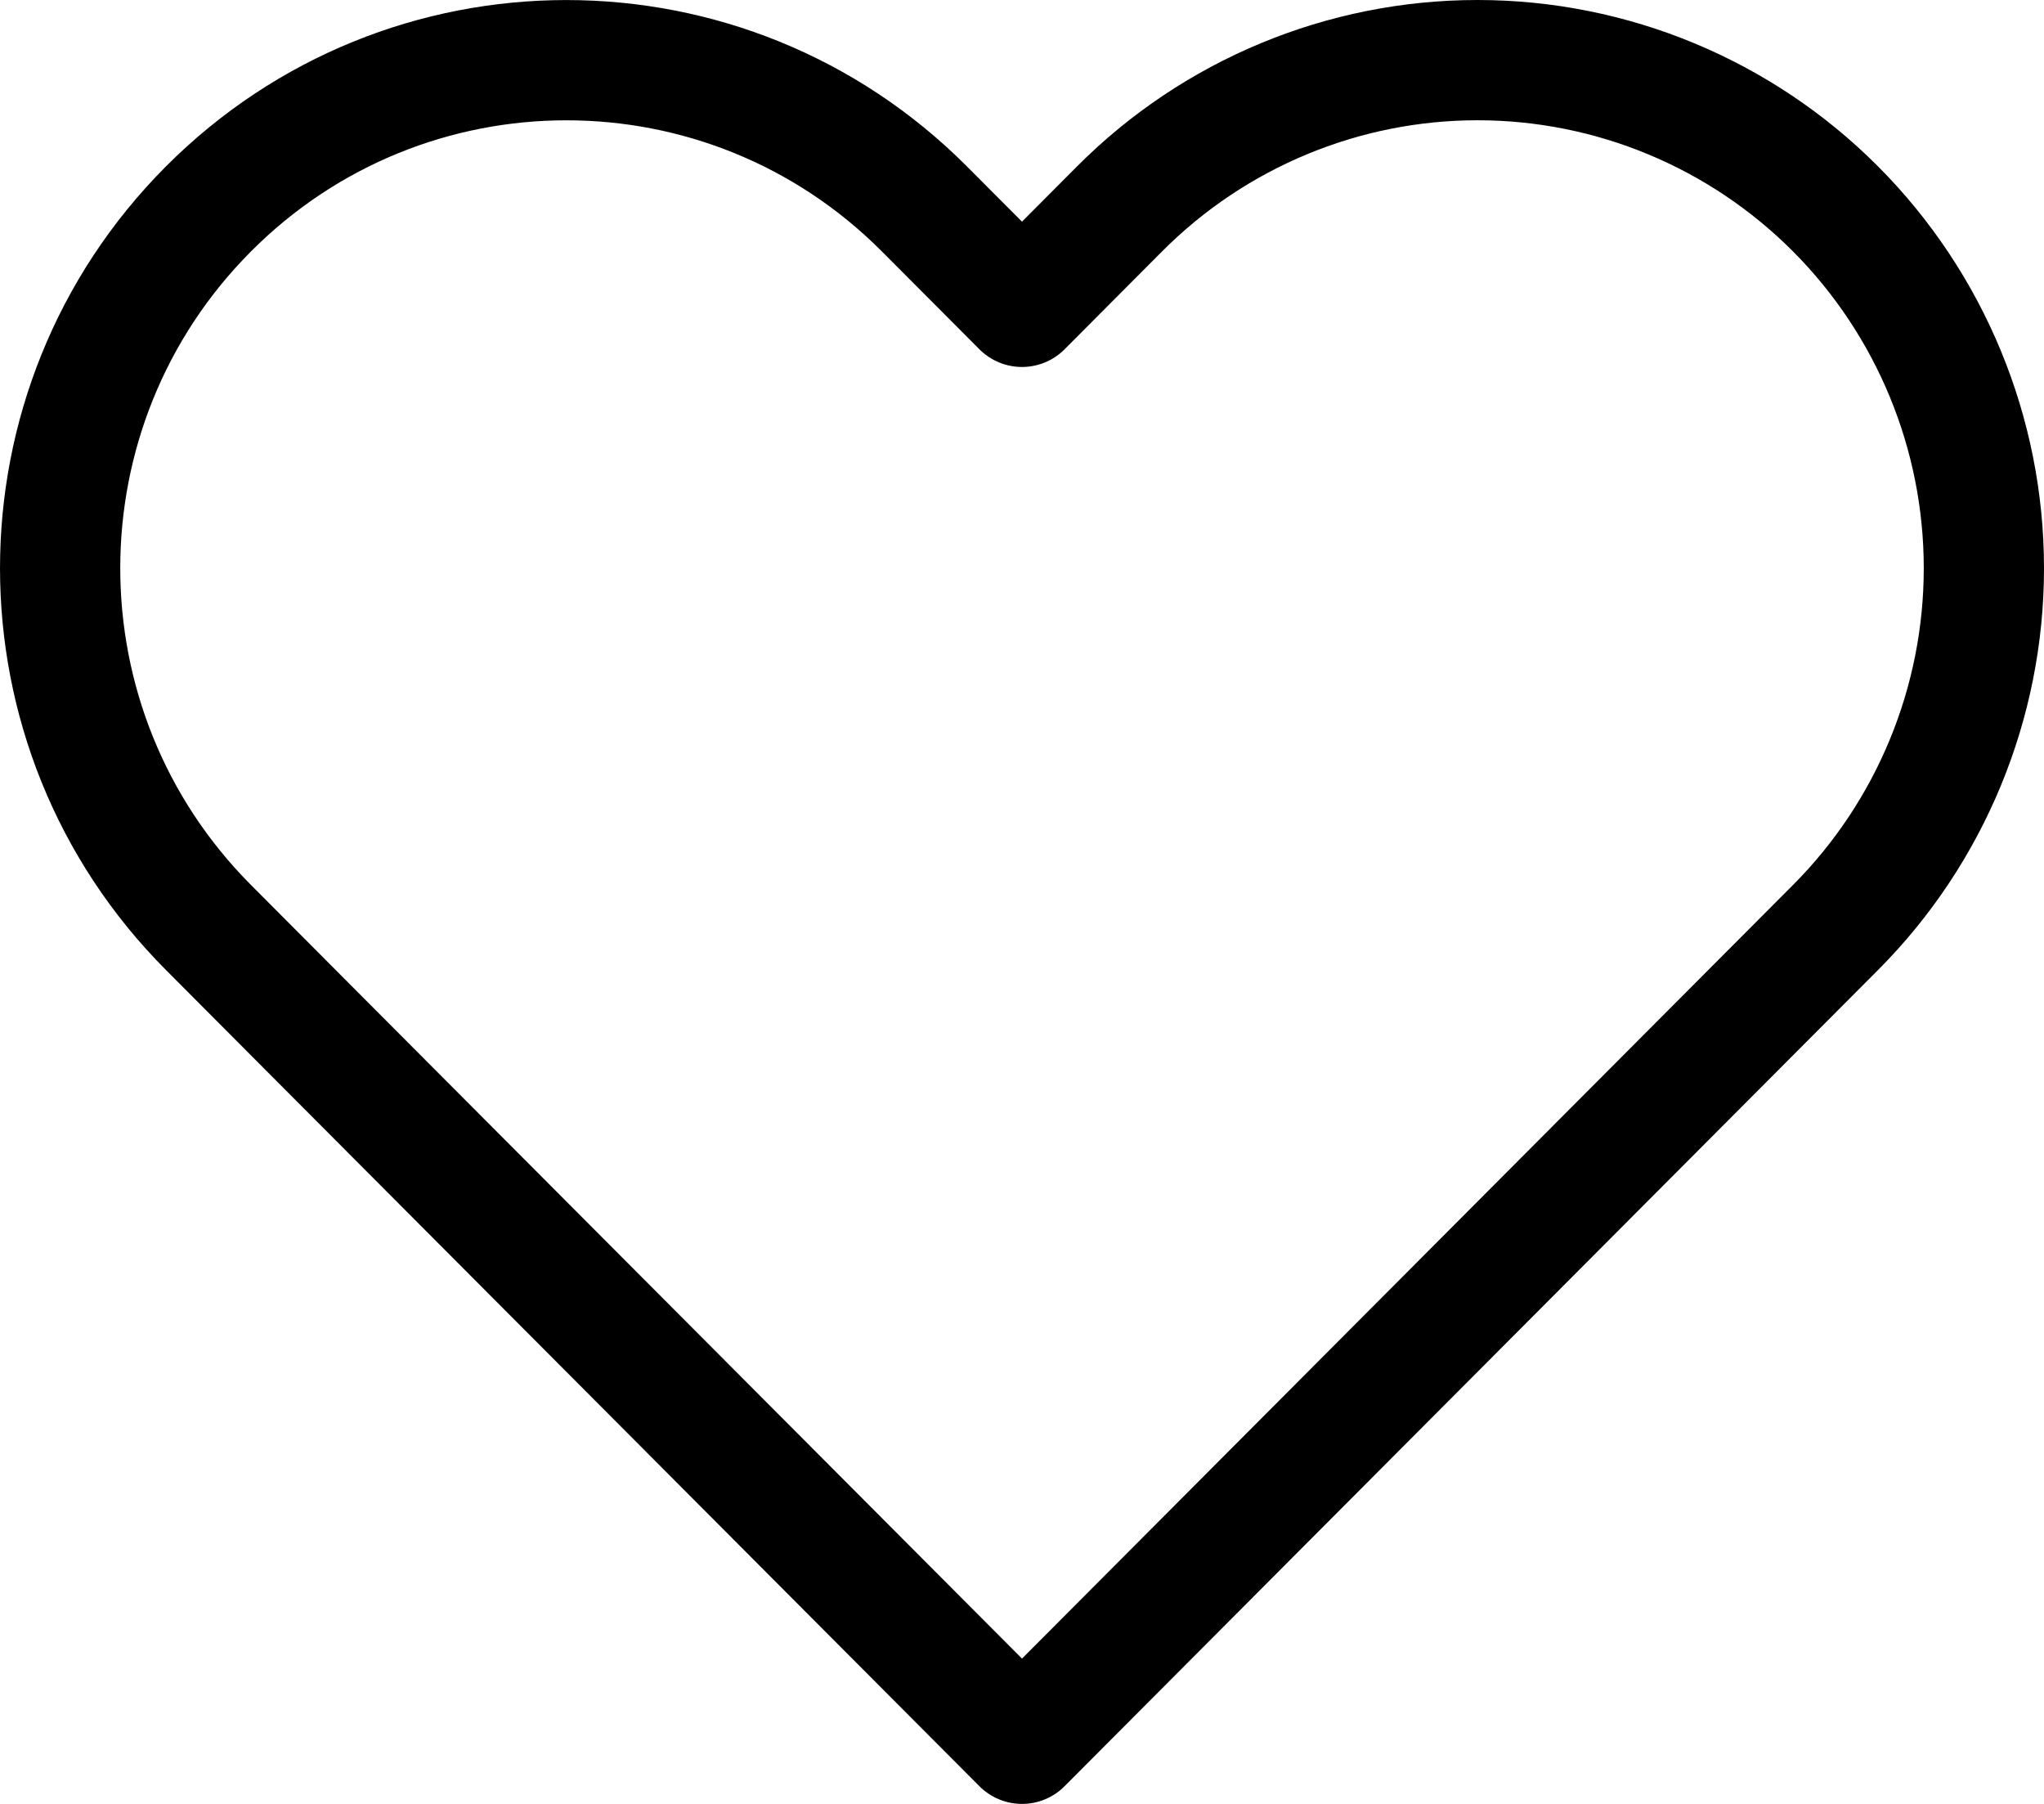
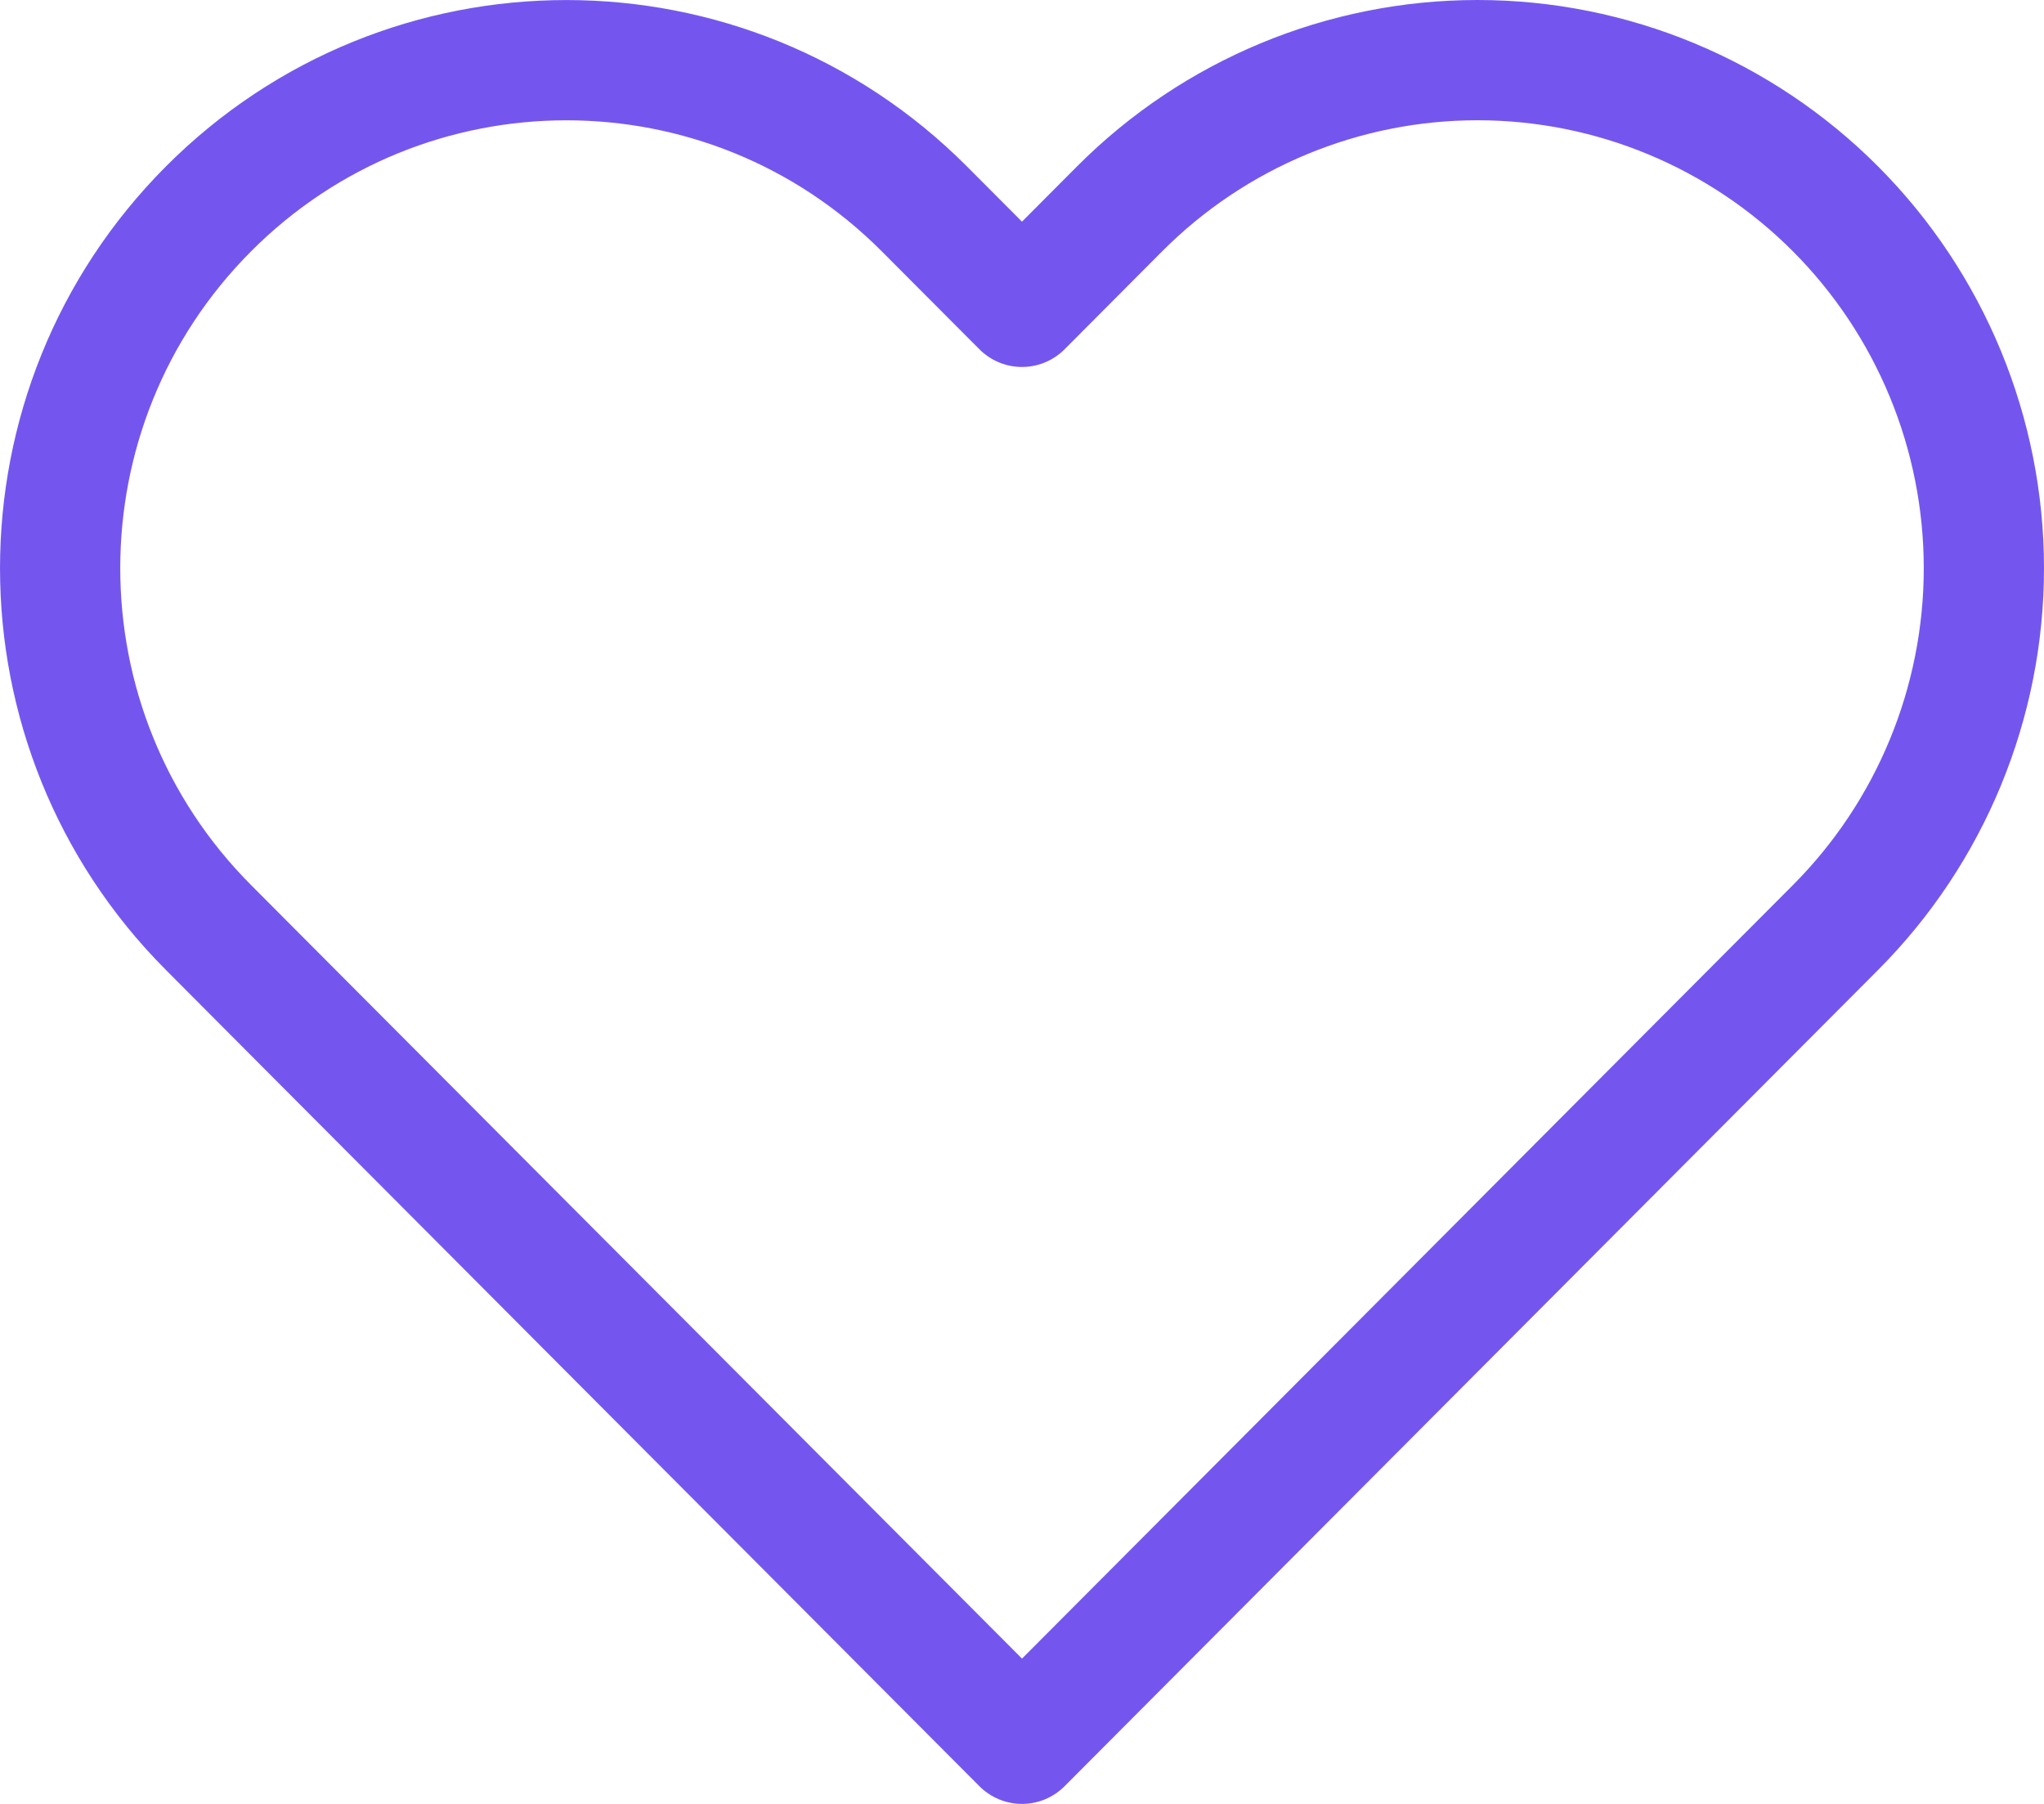
<svg xmlns="http://www.w3.org/2000/svg" viewBox="0 0 34 30" version="1.1">
-   <g id="Page-1" stroke="none" stroke-width="1" fill="none" fill-rule="evenodd" stroke-linecap="round" stroke-linejoin="round">
-     <g id="Desktop" transform="translate(-1095, -728)" stroke="currentColor" stroke-width="2">
+   <g id="heart-icon" stroke="none" stroke-width="1" fill="none" fill-rule="evenodd" stroke-linecap="round" stroke-linejoin="round">
+     <g id="Desktop" transform="translate(-1095, -728)" stroke="#7456EF" stroke-width="2">
      <g id="Group-10" transform="translate(844, 55)">
        <g id="Group-11" transform="translate(0, 656)">
          <g id="heart" transform="translate(252, 18)">
            <path d="M29.533,2.475 C27.953,0.89 25.811,0 23.577,0 C21.344,0 19.201,0.89 17.622,2.475 L16,4.103 L14.377,2.475 C11.088,-0.824 5.756,-0.824 2.467,2.475 C-0.822,5.775 -0.822,11.124 2.467,14.424 L4.089,16.052 L16,28 L27.91,16.052 L29.533,14.424 C31.112,12.84 32,10.69 32,8.45 C32,6.209 31.112,4.06 29.533,2.475 Z" id="Shape" />
          </g>
        </g>
      </g>
    </g>
  </g>
</svg>
